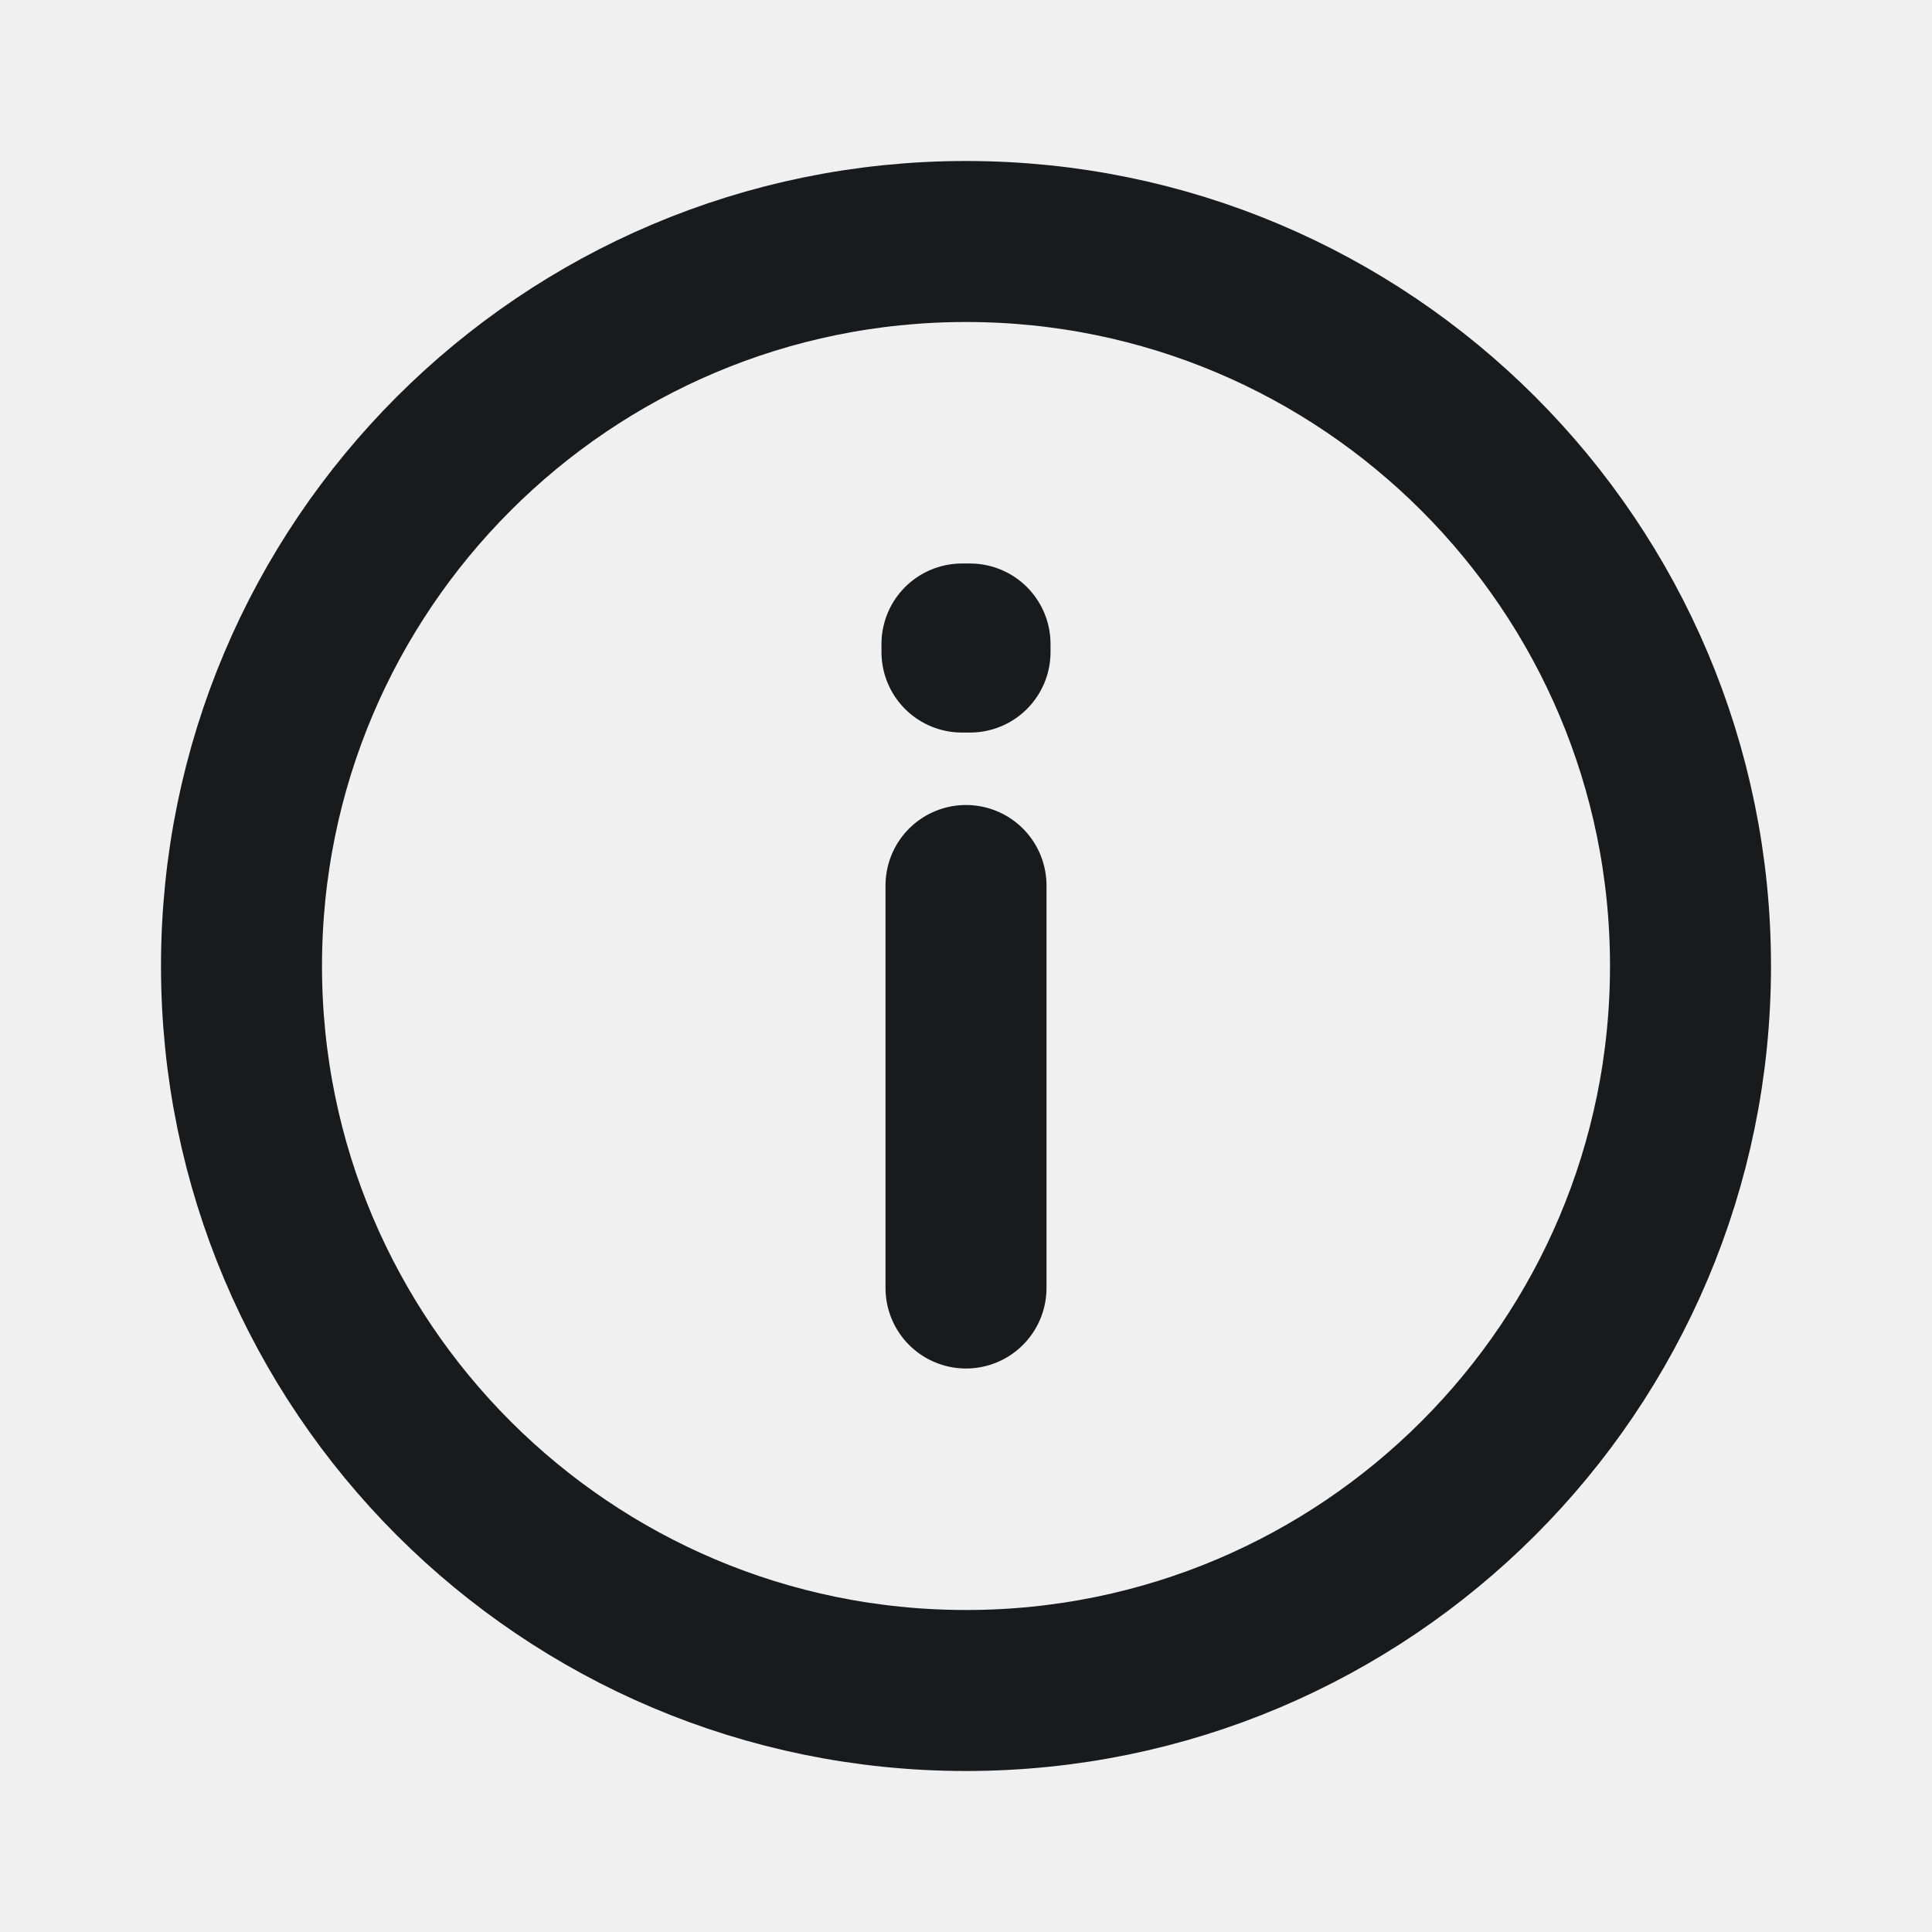
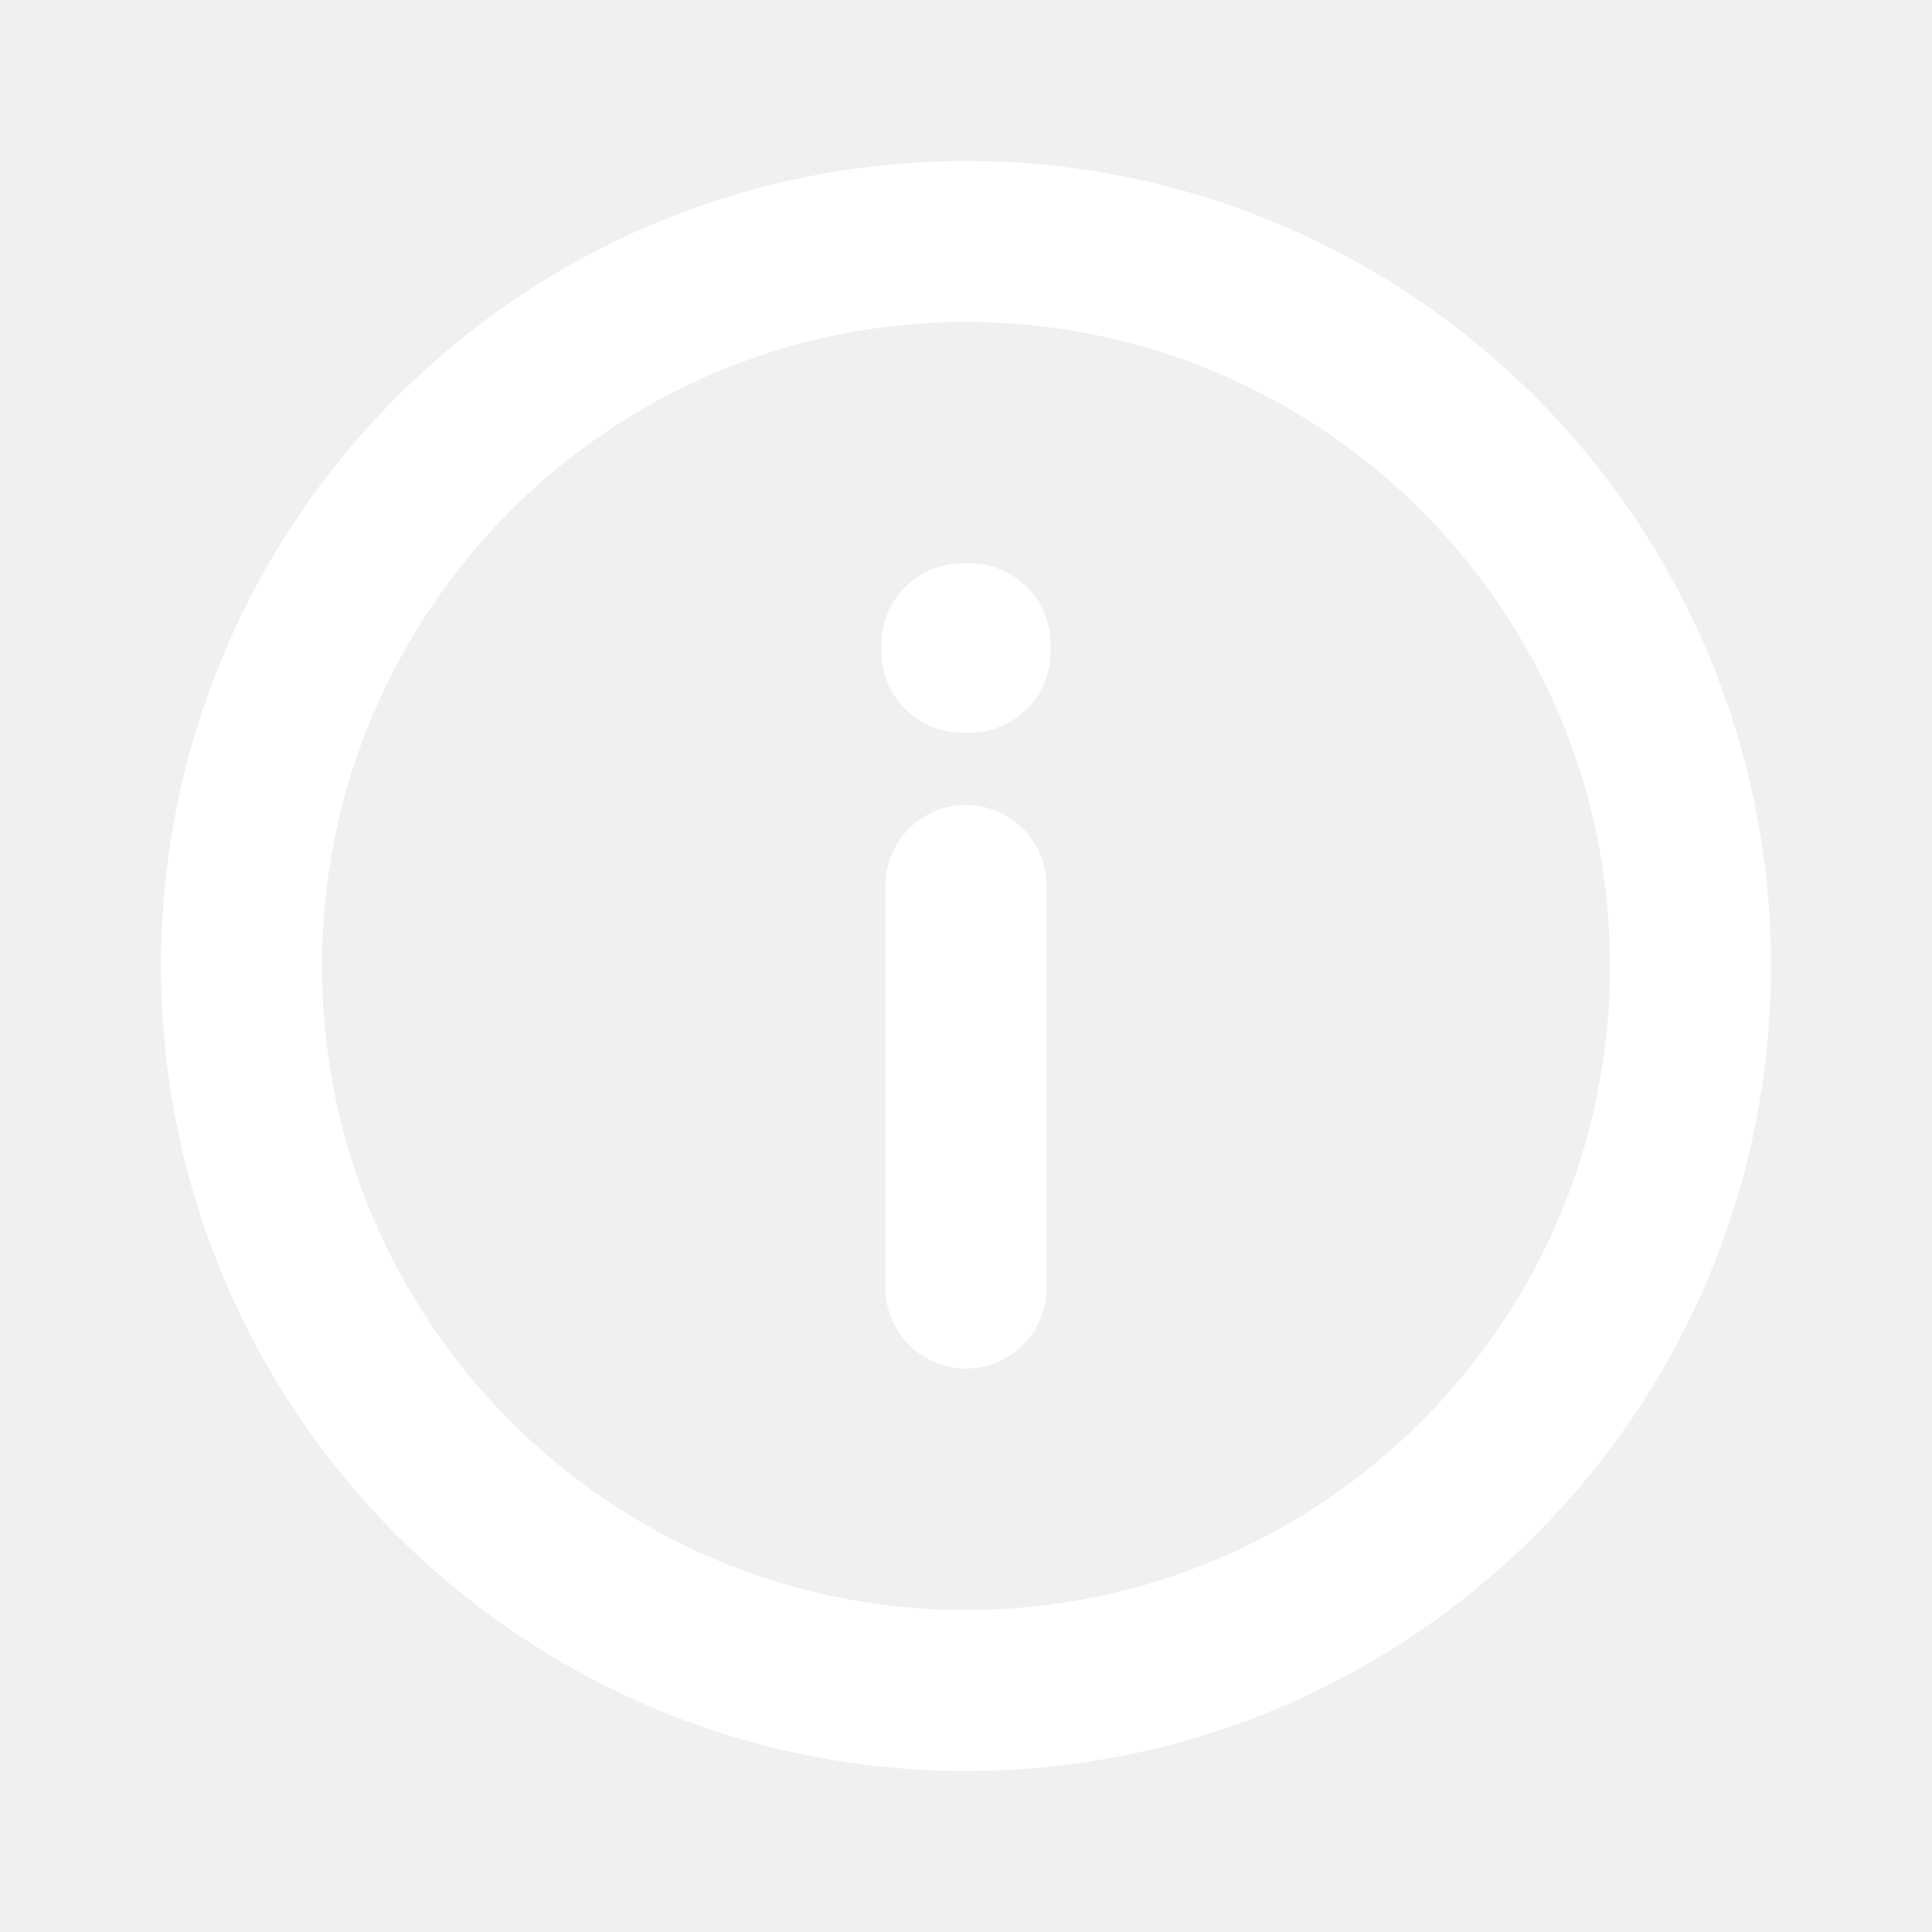
- <svg xmlns="http://www.w3.org/2000/svg" width="24" height="24" viewBox="0 0 24 24" fill="none">
-   <path d="M12 11V16M12 21C7.029 21 3 16.971 3 12C3 7.029 7.029 3 12 3C16.971 3 21 7.029 21 12C21 16.971 16.971 21 12 21ZM12.05 8V8.1L11.95 8.1V8H12.05Z" stroke="#181A1C" stroke-width="2" stroke-linecap="round" stroke-linejoin="round" />
+ <svg xmlns="http://www.w3.org/2000/svg" width="16" height="16" viewBox="0 0 16 16" fill="none">
+   <path d="M8 7.333V10.667M8 14C4.686 14 2 11.314 2 8C2 4.686 4.686 2 8 2C11.314 2 14 4.686 14 8C14 11.314 11.314 14 8 14ZM8.033 5.333V5.4L7.967 5.4V5.333H8.033Z" stroke="white" stroke-width="1.333" stroke-linecap="round" stroke-linejoin="round" />
</svg>
